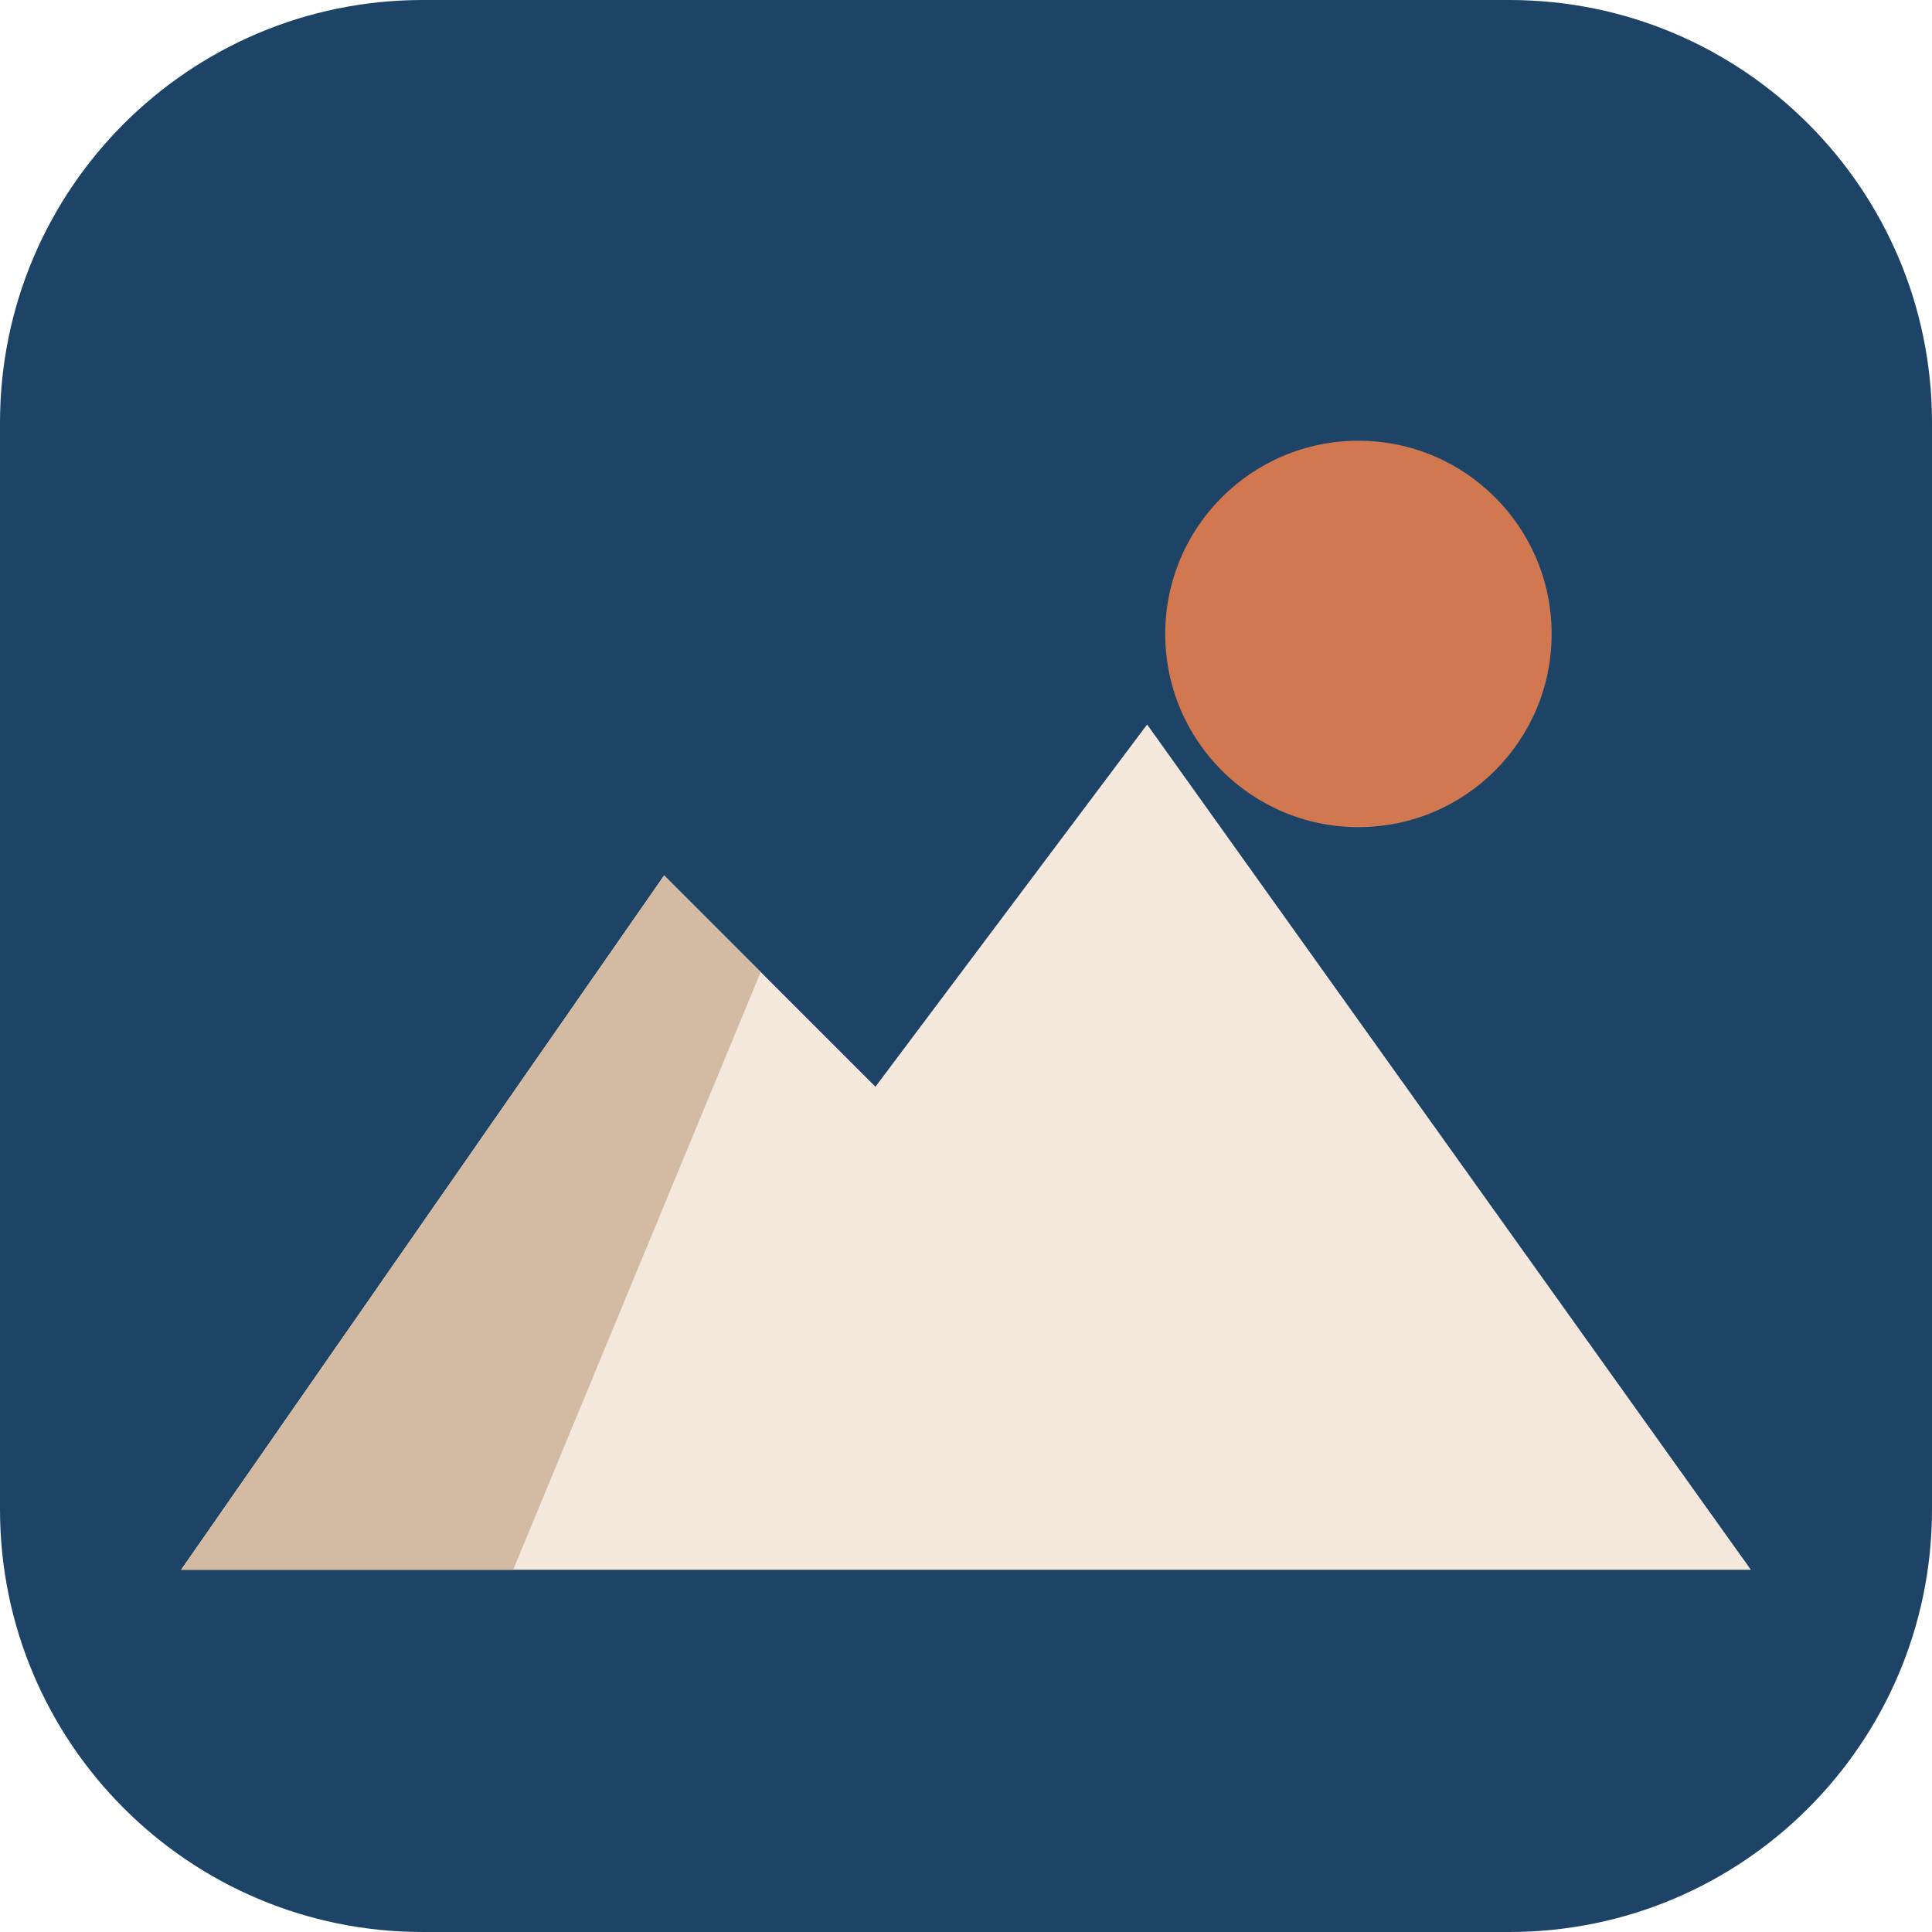
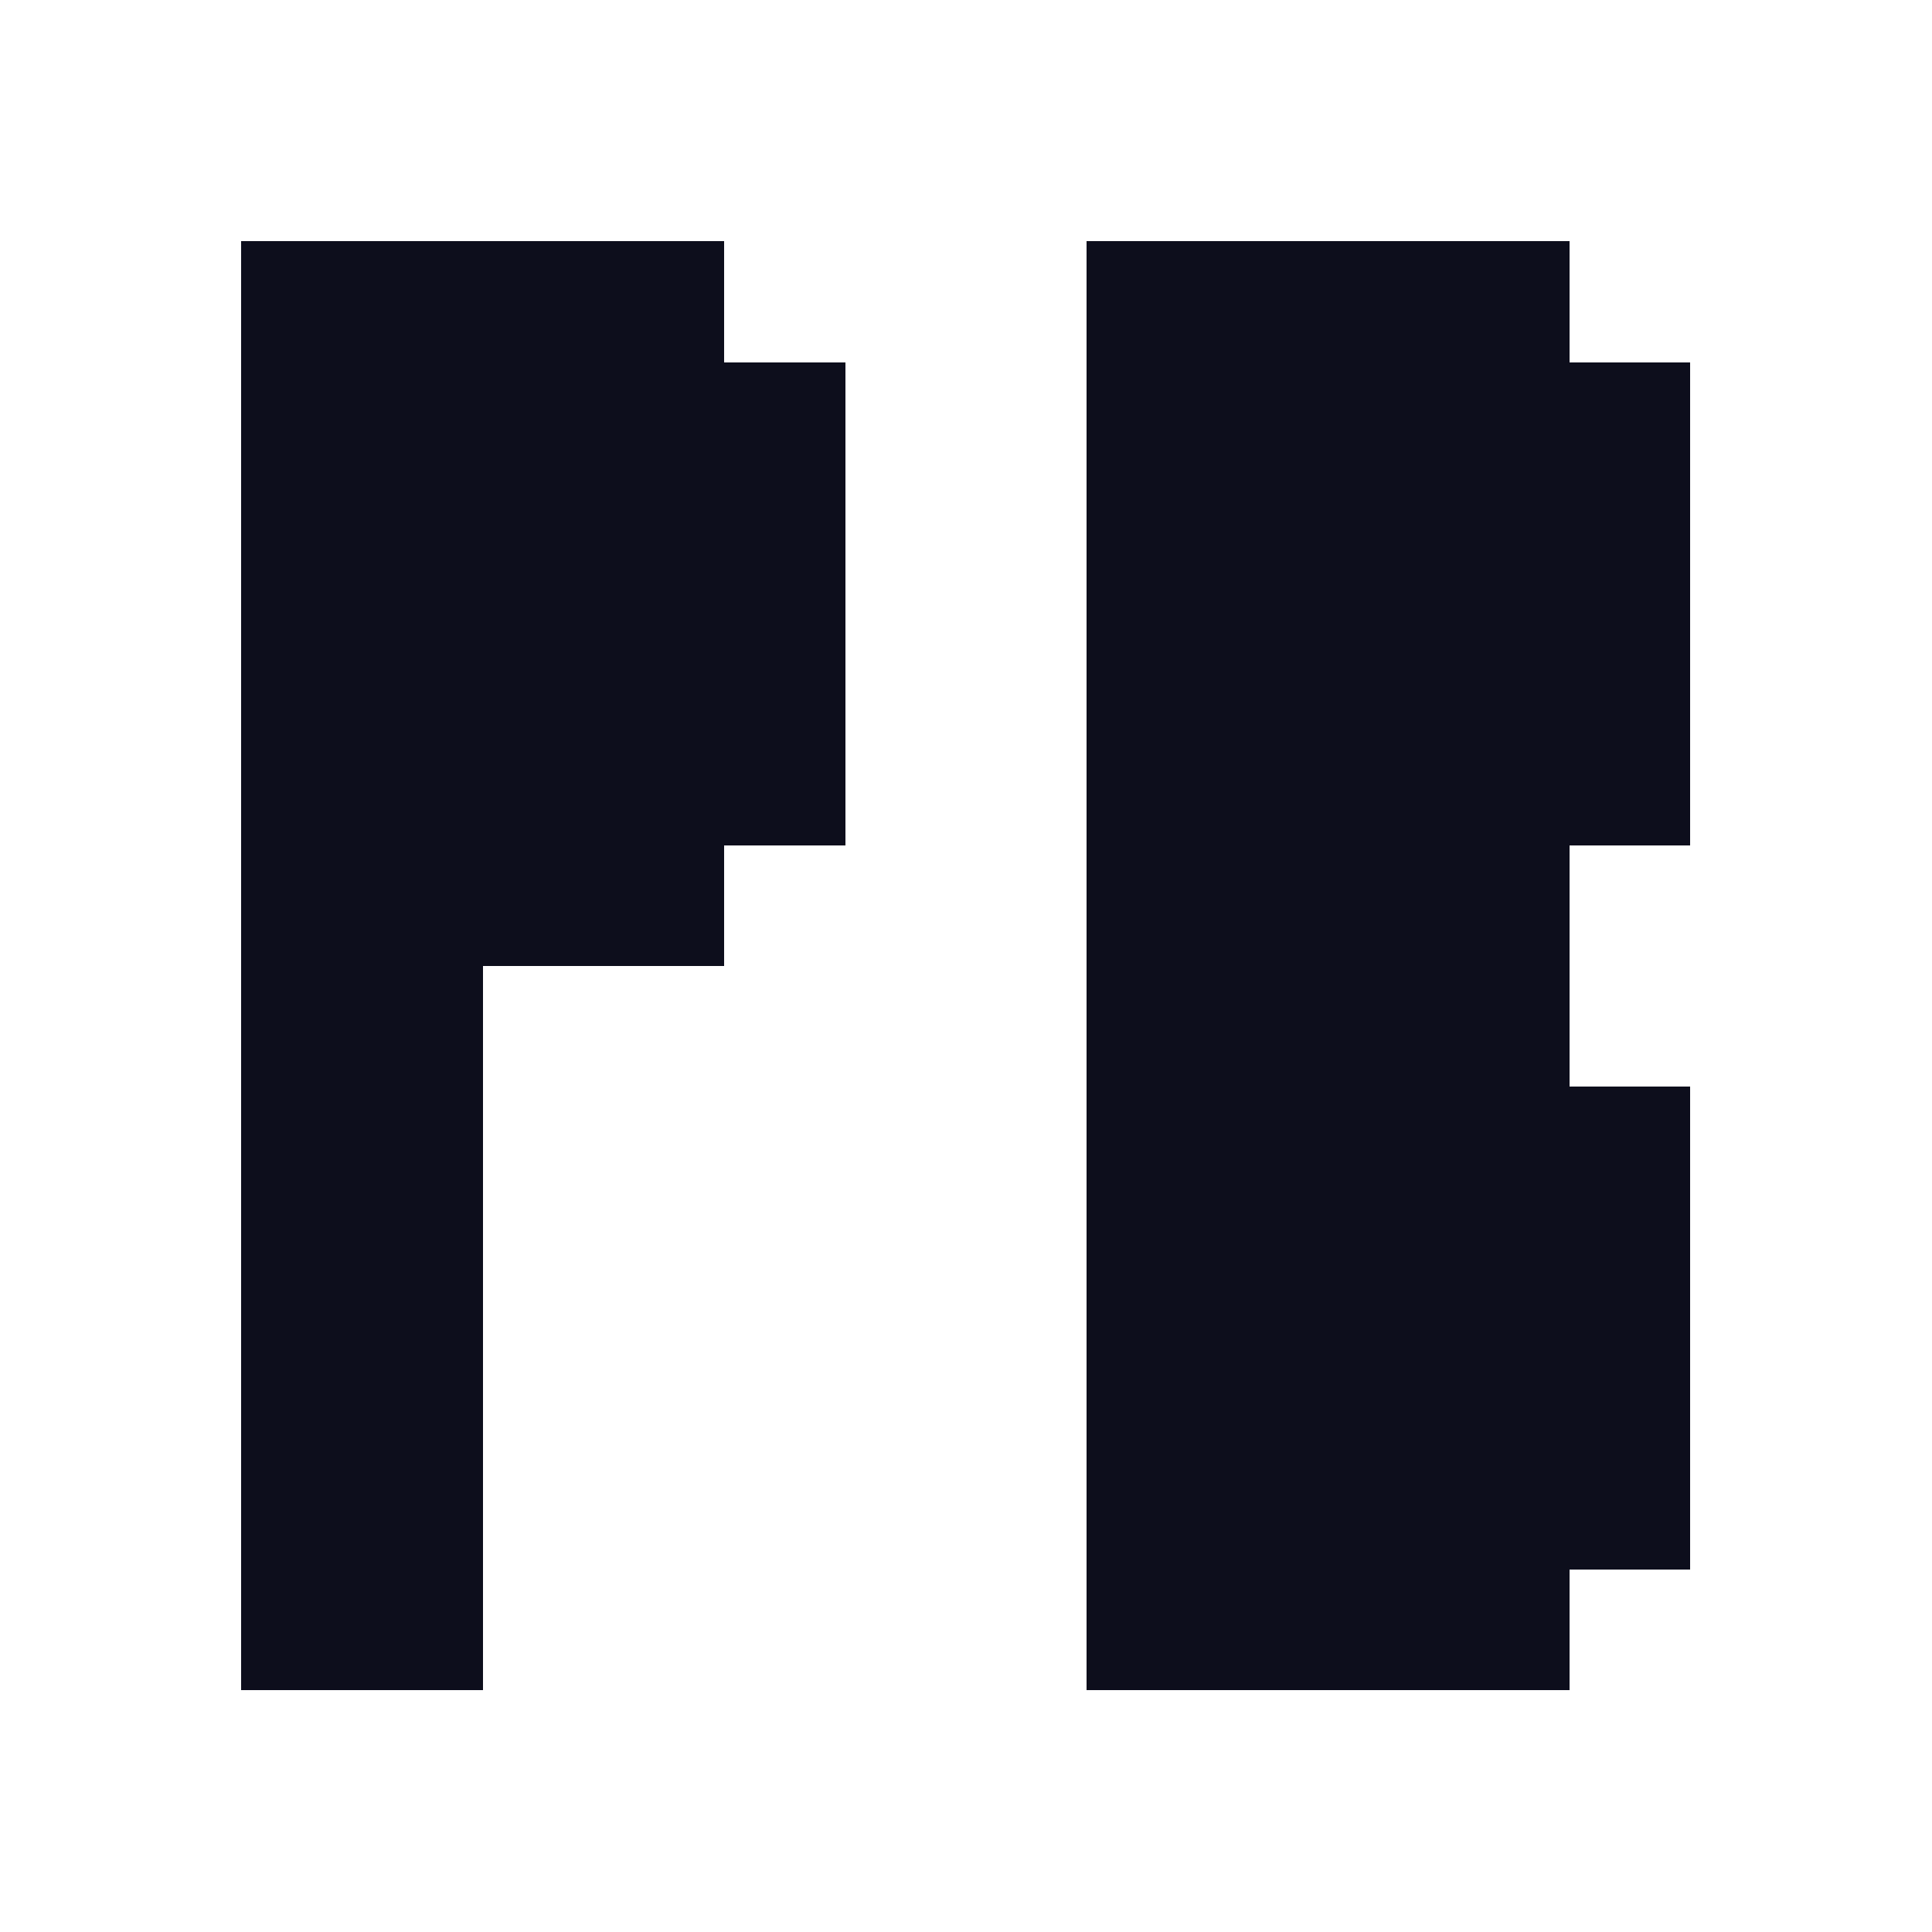
- <svg xmlns="http://www.w3.org/2000/svg" viewBox="0 0 32 32">
-   <rect width="32" height="32" rx="7" fill="#1d4466" />
-   <circle cx="22.5" cy="10.5" r="3.2" fill="#d27850" />
-   <path d="M3 26 L11 14.5 L14.5 18 L19 12 L29 26 Z" fill="#f4e8dc" />
-   <path d="M3 26 L11 14.5 L12.6 16.1 L8.5 26 Z" fill="#d3bba3" />
+ <svg xmlns="http://www.w3.org/2000/svg" viewBox="0 0 16 16" shape-rendering="crispEdges">
+   <style>path{fill:#0d0e1c}@media (prefers-color-scheme:dark){path{fill:#ebe6dc}}</style>
+   <path d="M2 2H6V3H7V7H6V8H4V14H2Z M9 2H13V3H14V7H13V9H14V13H13V14H9Z" />
</svg>
